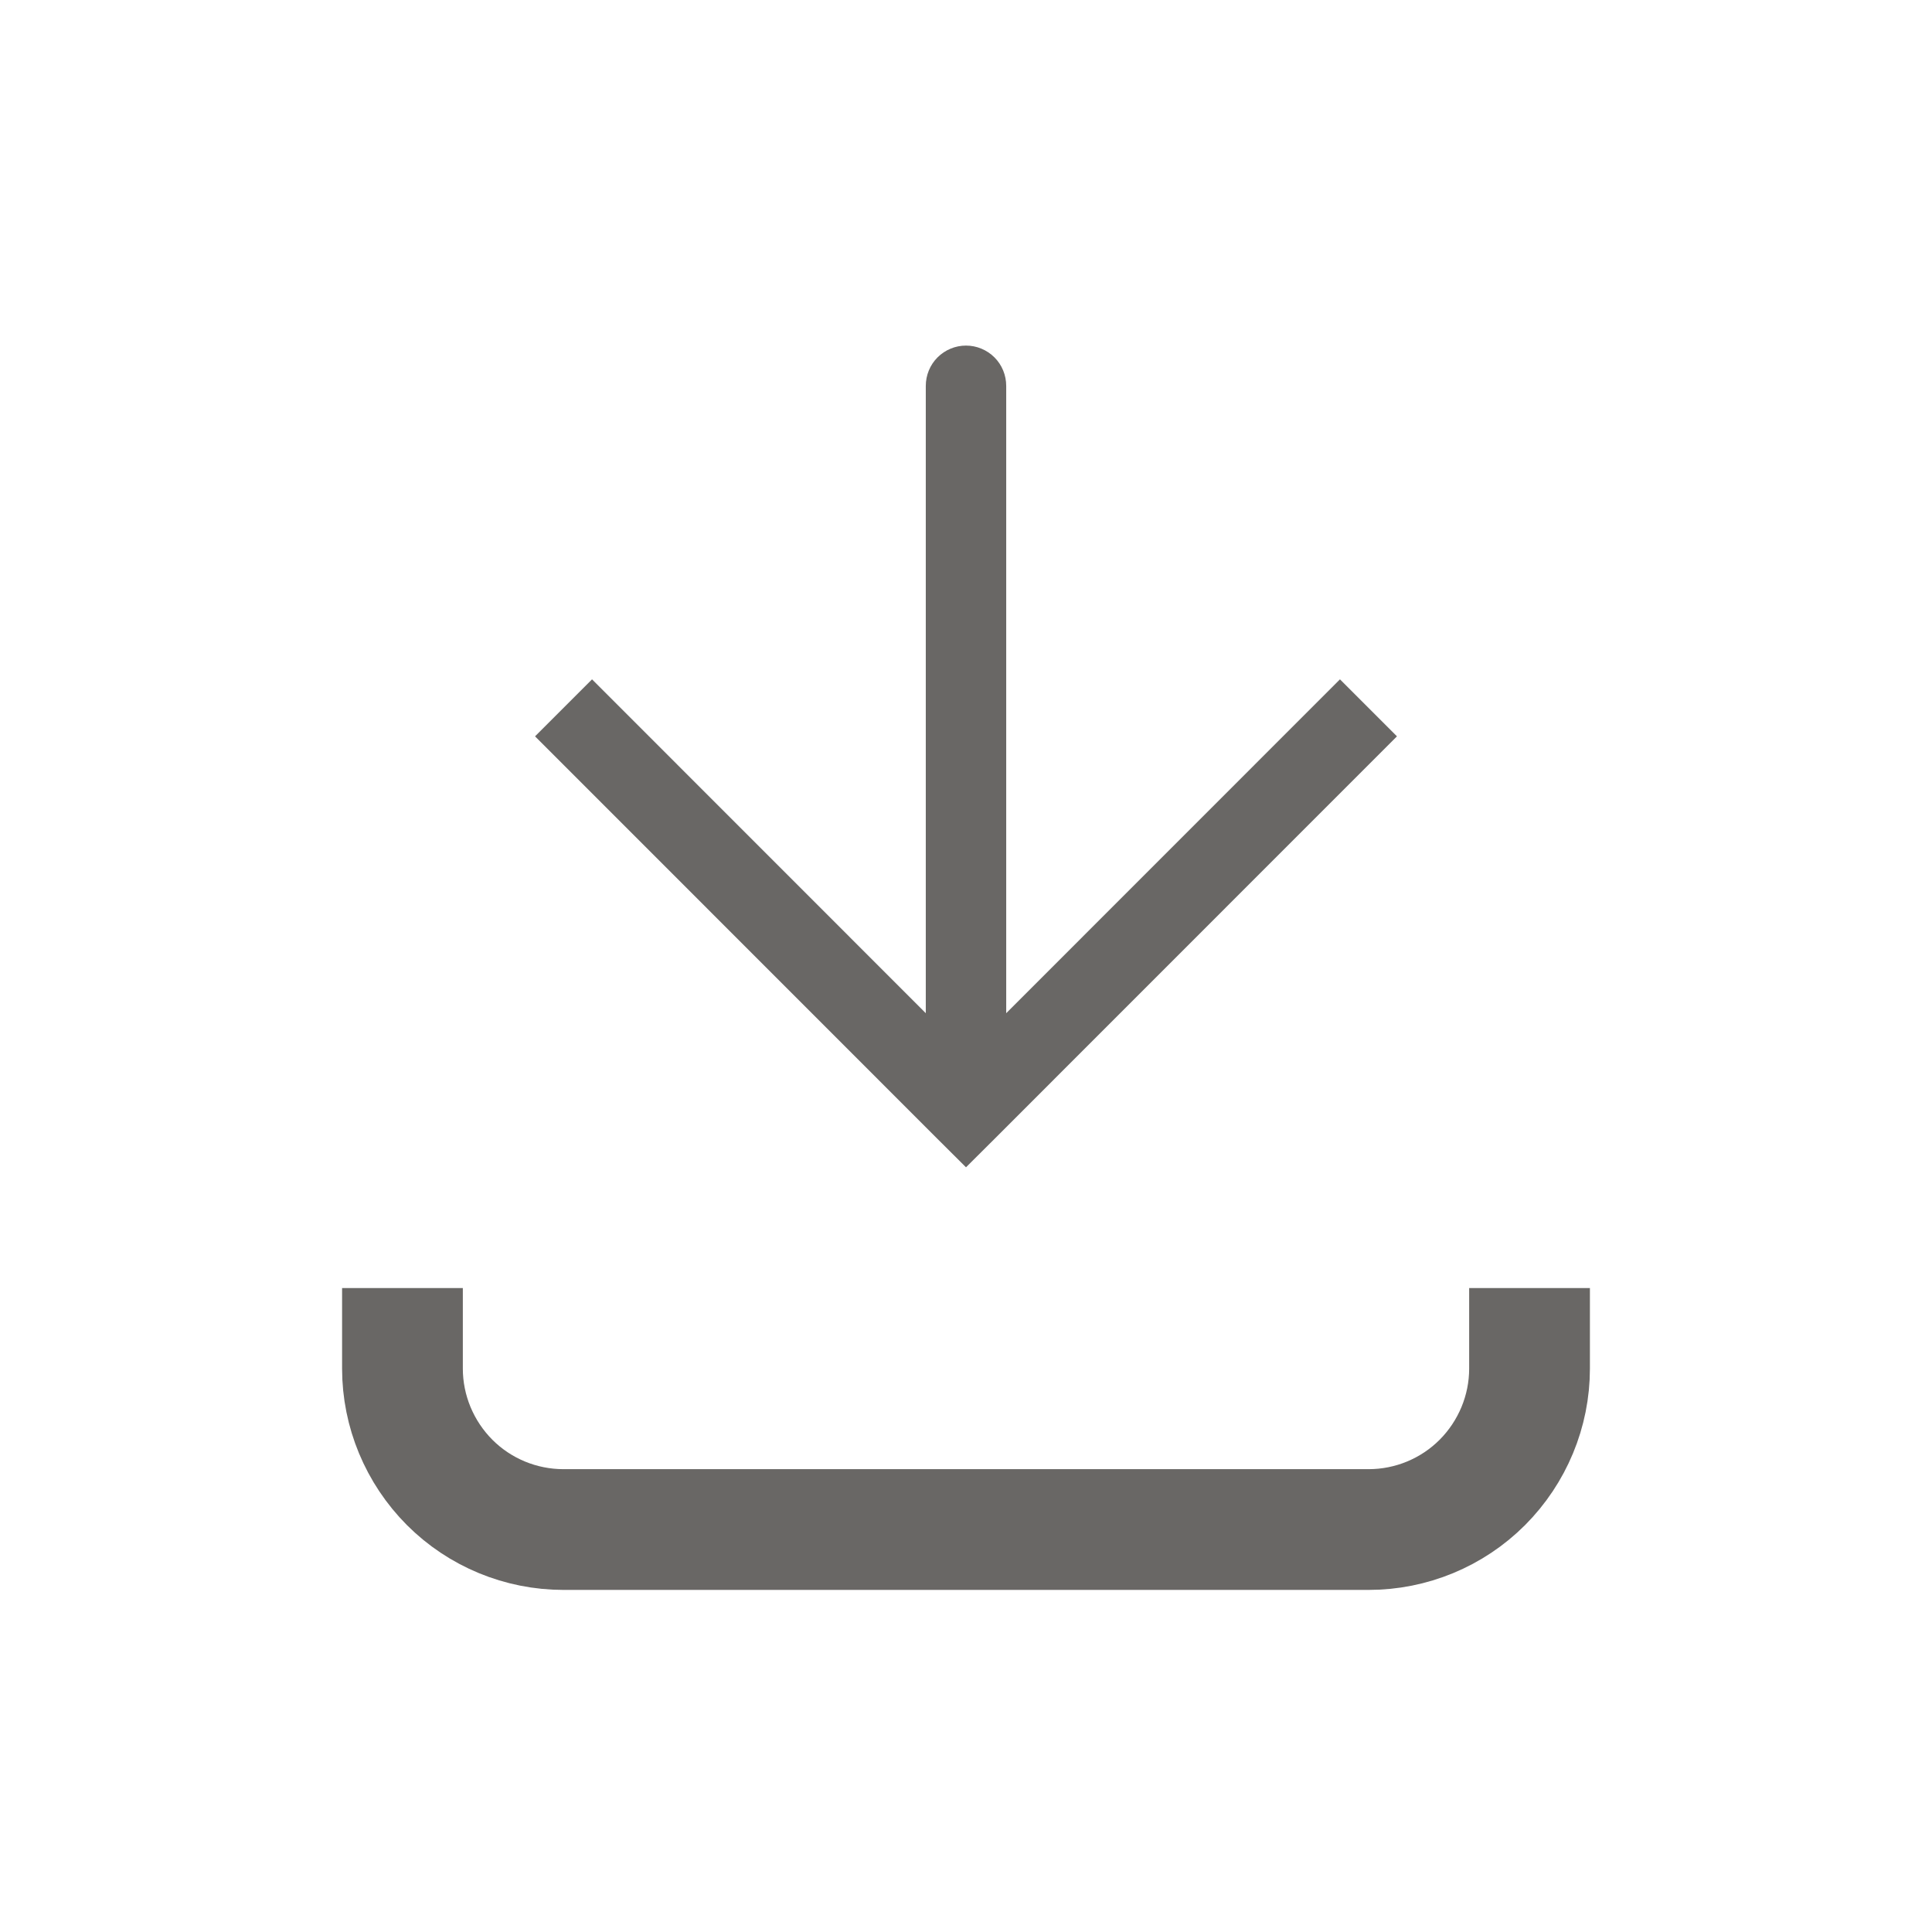
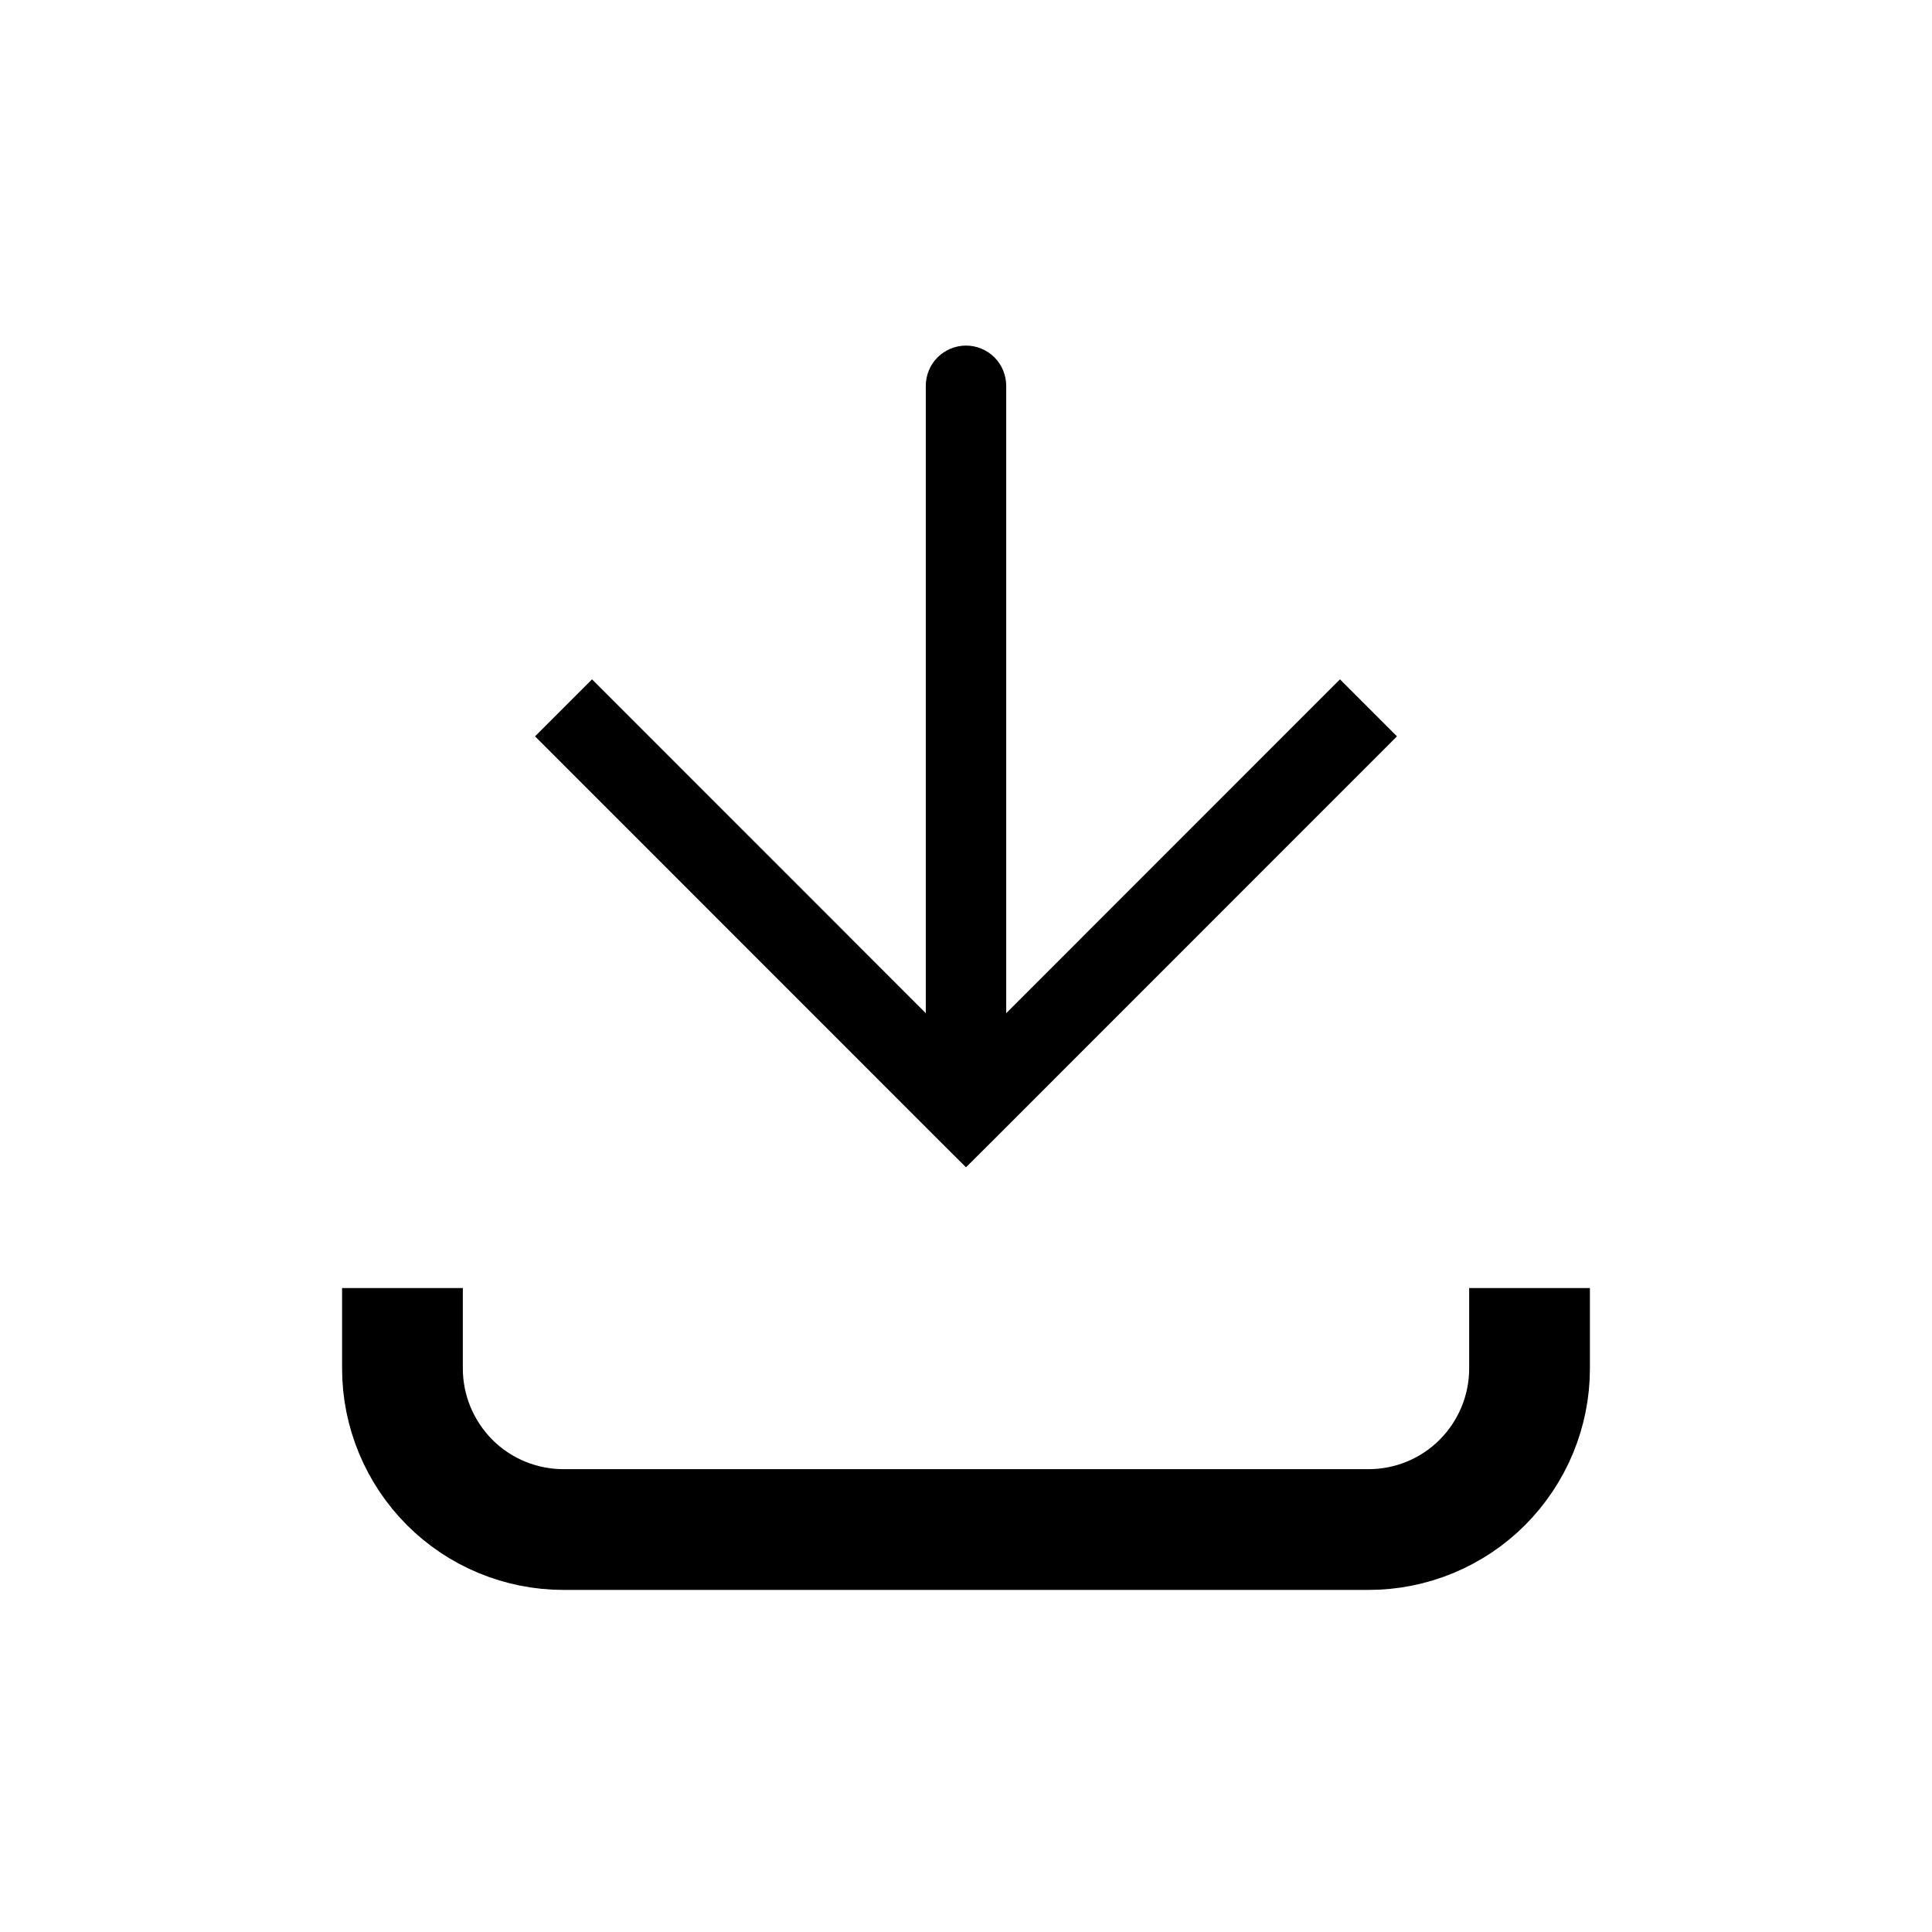
<svg xmlns="http://www.w3.org/2000/svg" width="16" height="16" viewBox="0 0 16 16" fill="none">
-   <path d="M8 9.196L8.236 9.432L8 9.667L7.764 9.432L8 9.196ZM7.667 3.196C7.667 3.107 7.702 3.022 7.764 2.96C7.827 2.897 7.912 2.862 8 2.862C8.088 2.862 8.173 2.897 8.236 2.96C8.298 3.022 8.333 3.107 8.333 3.196H7.667ZM11.569 6.098L8.236 9.432L7.764 8.96L11.097 5.626L11.569 6.098ZM7.764 9.432L4.431 6.098L4.903 5.626L8.236 8.96L7.764 9.432ZM7.667 9.196V3.196H8.333V9.196H7.667Z" fill="#696765" />
-   <path d="M3.333 10.667V11.334C3.333 11.687 3.474 12.026 3.724 12.277C3.974 12.527 4.313 12.667 4.667 12.667H11.334C11.687 12.667 12.026 12.527 12.276 12.277C12.526 12.026 12.667 11.687 12.667 11.334V10.667" stroke="#696765" />
+   <path d="M8 9.196L8.236 9.432L8 9.667L7.764 9.432L8 9.196ZM7.667 3.196C7.667 3.107 7.702 3.022 7.764 2.96C7.827 2.897 7.912 2.862 8 2.862C8.088 2.862 8.173 2.897 8.236 2.96C8.298 3.022 8.333 3.107 8.333 3.196H7.667ZM11.569 6.098L8.236 9.432L7.764 8.96L11.097 5.626L11.569 6.098ZM7.764 9.432L4.431 6.098L4.903 5.626L8.236 8.96L7.764 9.432ZM7.667 9.196V3.196H8.333V9.196H7.667Z" fill="currentColor" />
+   <path d="M3.333 10.667V11.334C3.333 11.687 3.474 12.026 3.724 12.277C3.974 12.527 4.313 12.667 4.667 12.667H11.334C11.687 12.667 12.026 12.527 12.276 12.277C12.526 12.026 12.667 11.687 12.667 11.334V10.667" stroke="currentColor" />
</svg>
